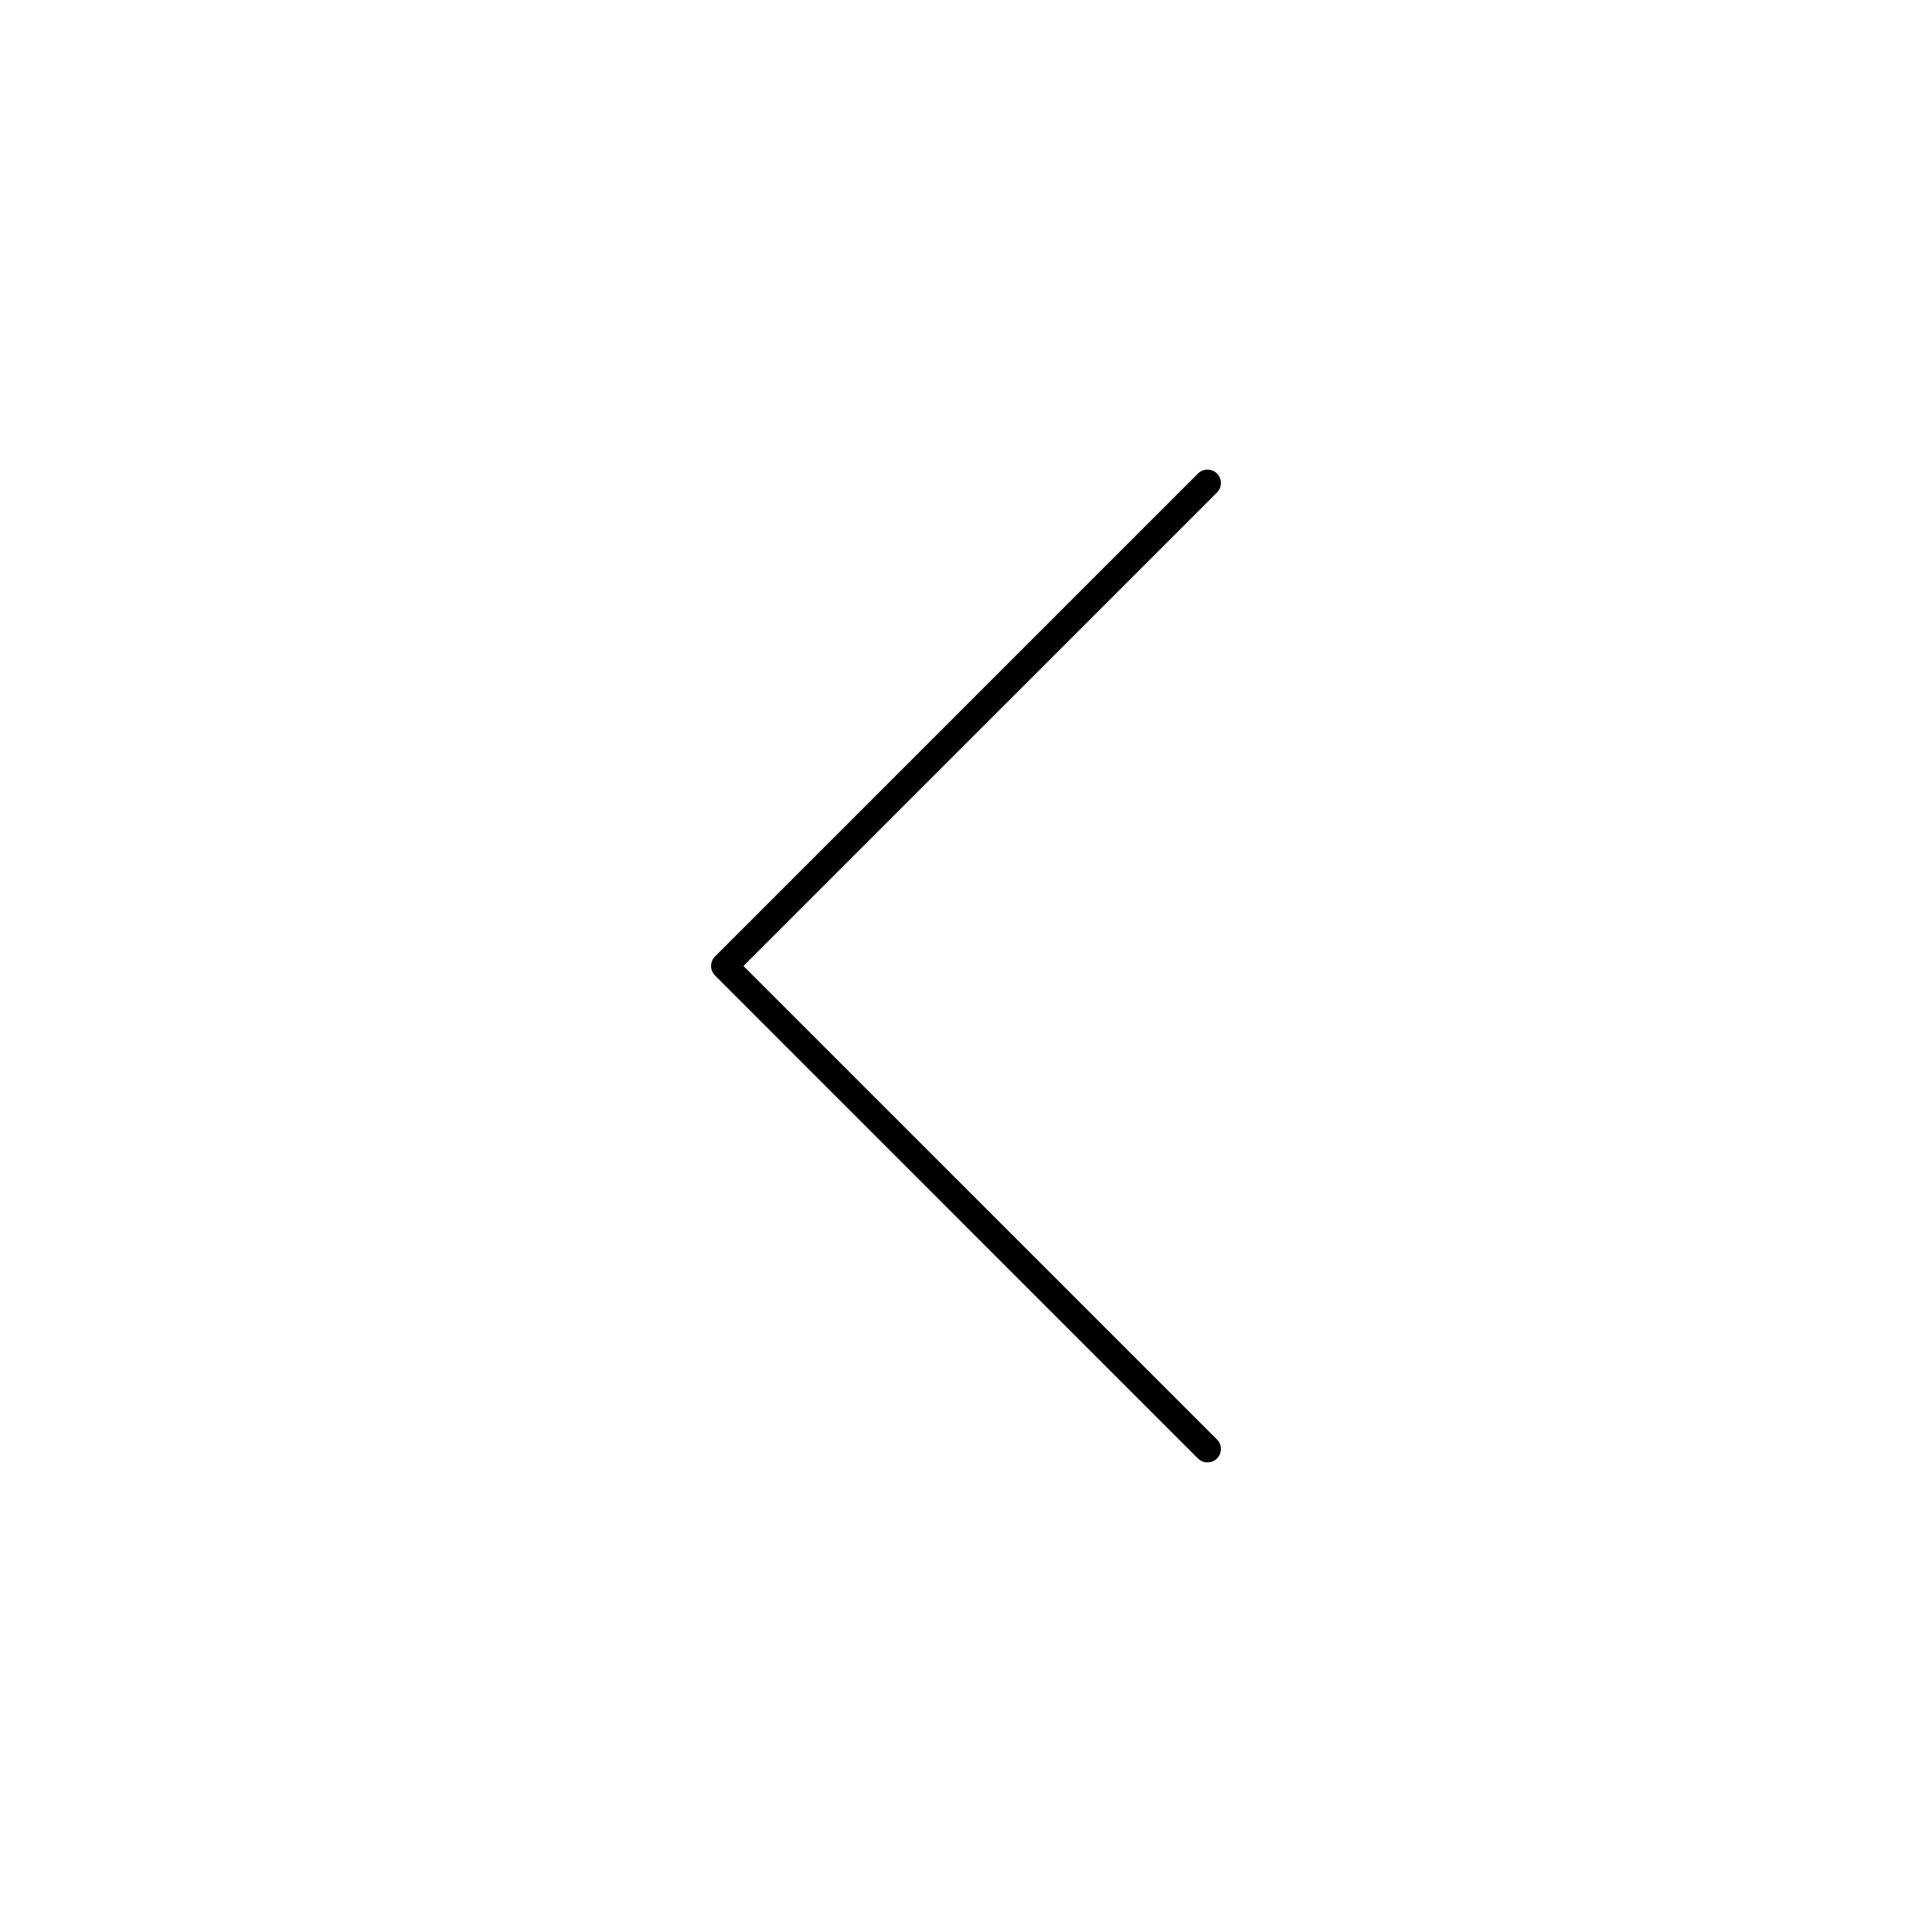
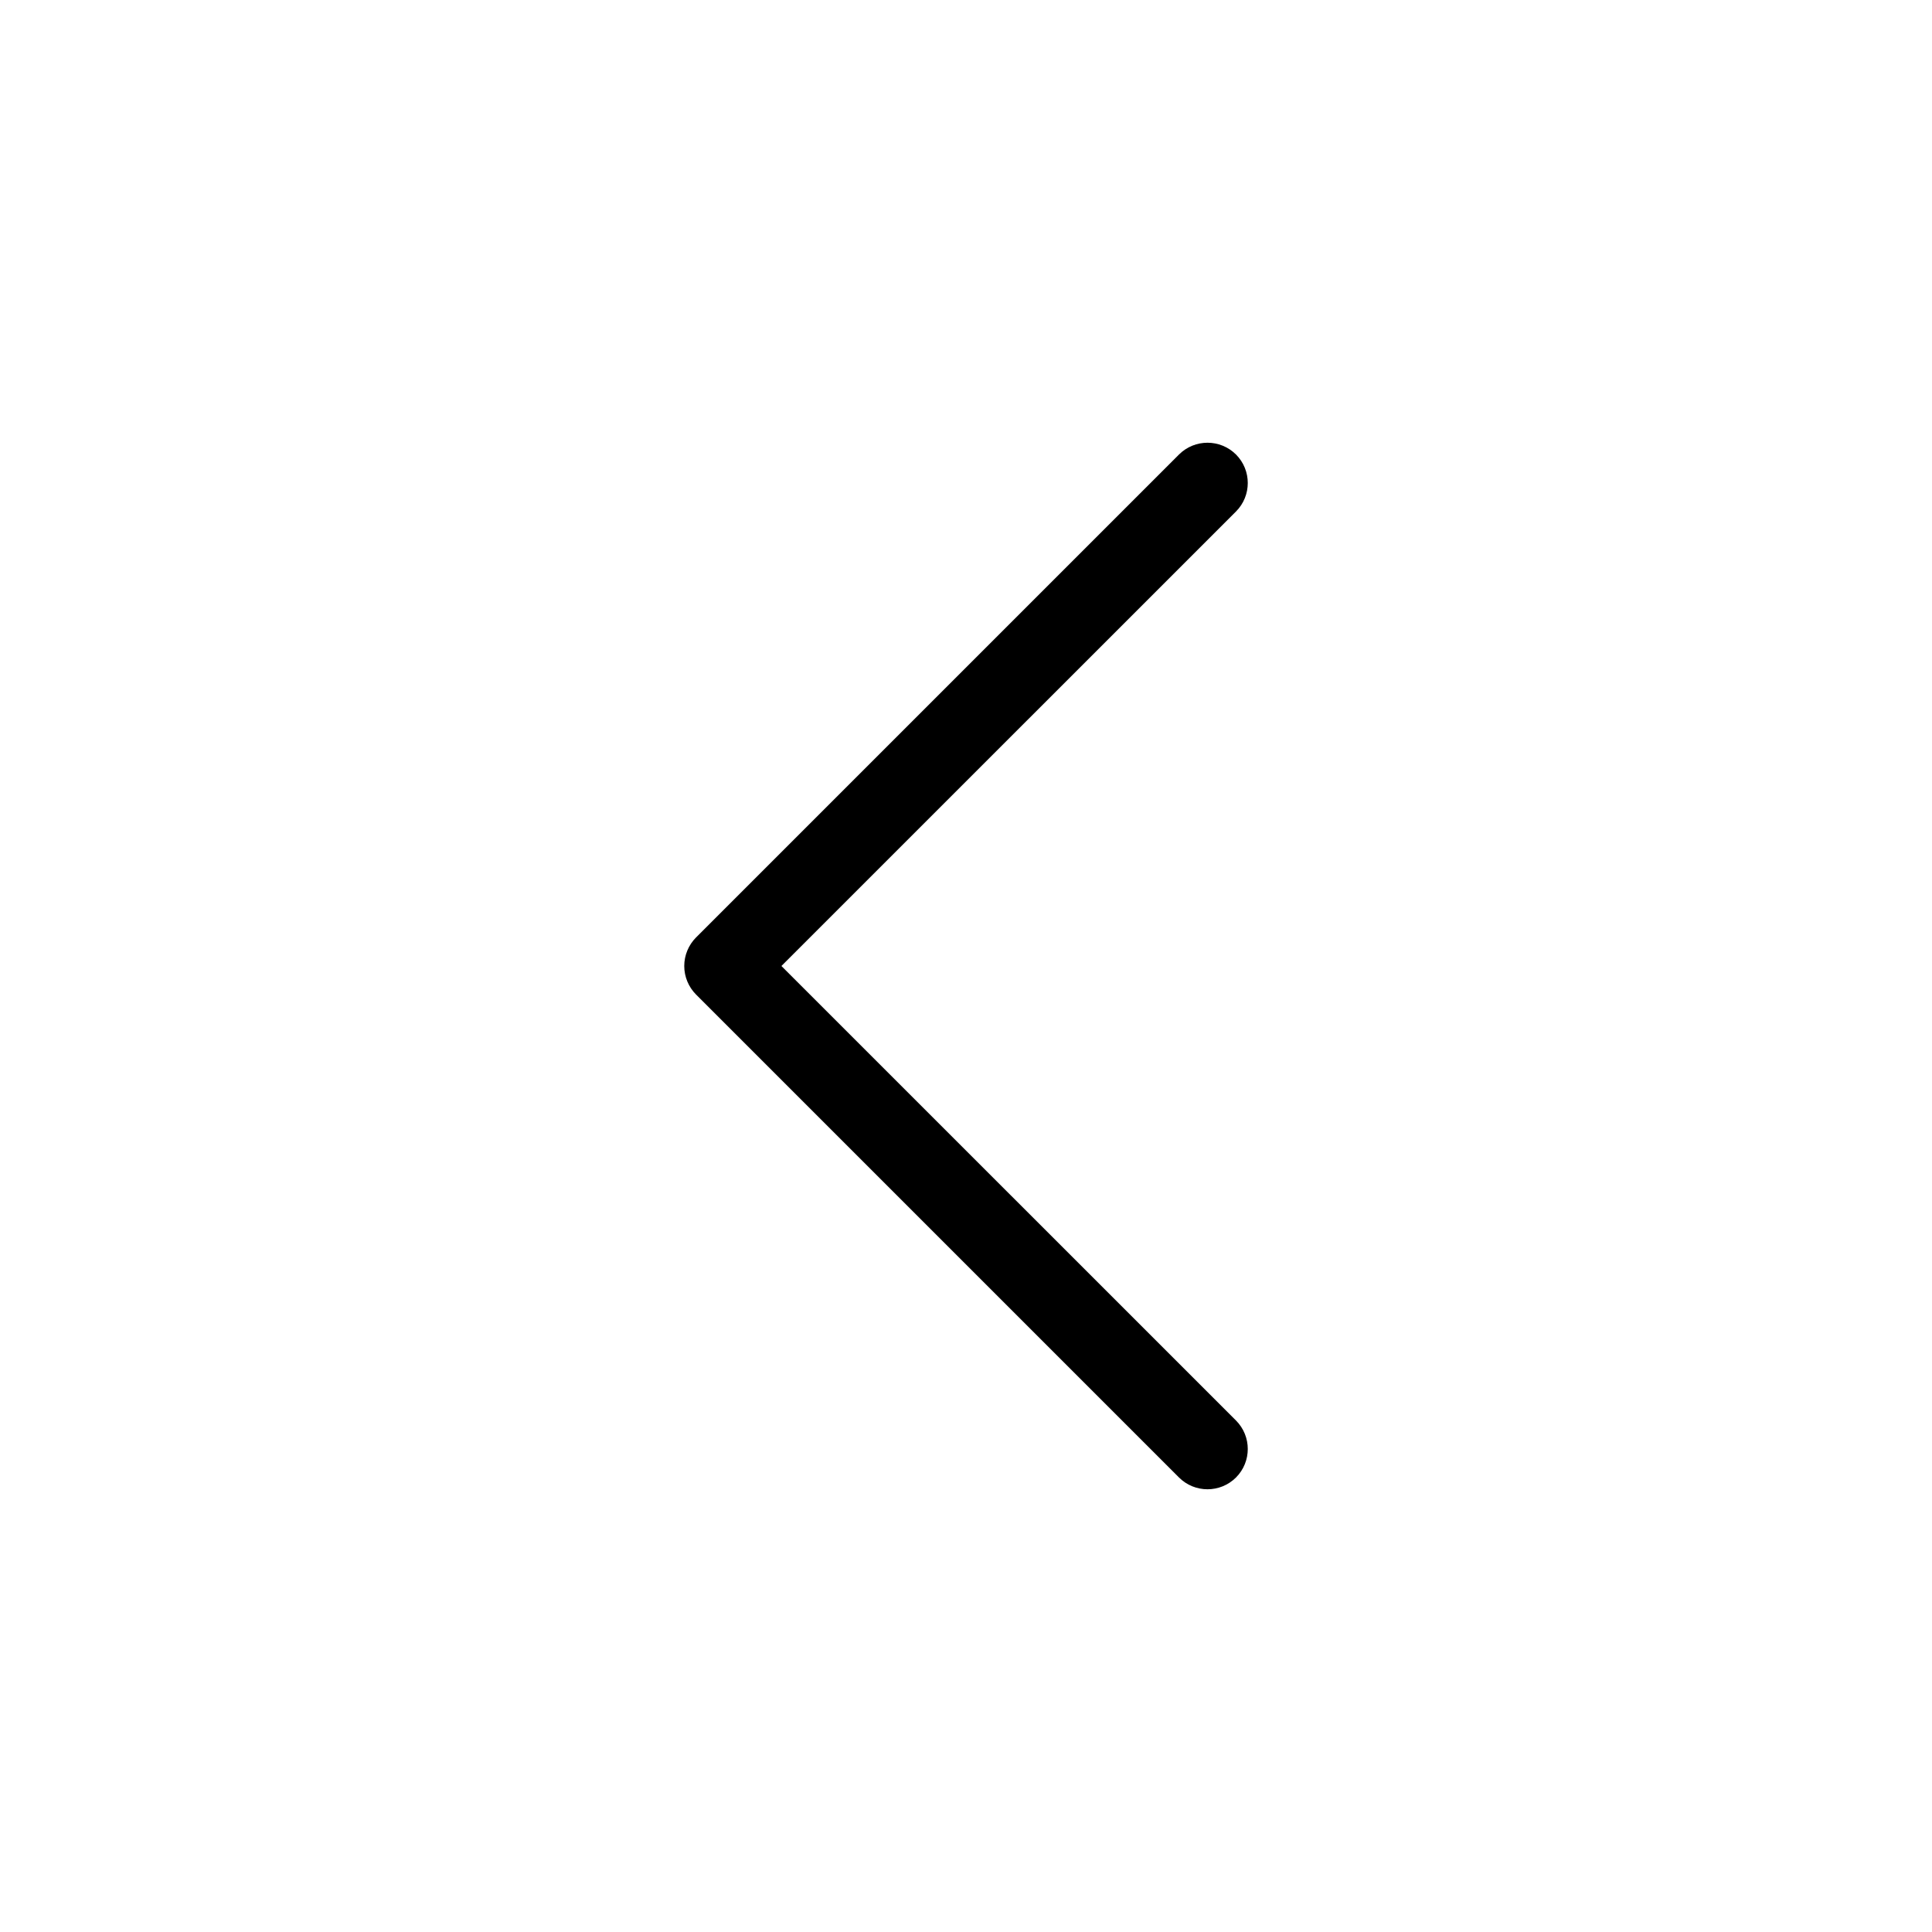
- <svg xmlns="http://www.w3.org/2000/svg" width="72" height="72" viewBox="0 0 72 72" fill="none">
-   <path fill-rule="evenodd" clip-rule="evenodd" d="M45.354 17.646C45.158 17.451 44.842 17.451 44.646 17.646L26.646 35.646C26.451 35.842 26.451 36.158 26.646 36.353L44.646 54.354C44.842 54.549 45.158 54.549 45.354 54.354C45.549 54.158 45.549 53.842 45.354 53.646L27.707 36L45.354 18.354C45.549 18.158 45.549 17.842 45.354 17.646Z" fill="currentColor" />
+ <svg xmlns="http://www.w3.org/2000/svg" width="24" height="24" viewBox="0 0 24 24" fill="none">
+   <path fill-rule="evenodd" clip-rule="evenodd" d="M15.354 5.646C15.158 5.451 14.842 5.451 14.646 5.646L8.646 11.646C8.553 11.74 8.5 11.867 8.5 12C8.5 12.133 8.553 12.26 8.646 12.354L14.646 18.354C14.842 18.549 15.158 18.549 15.354 18.354C15.549 18.158 15.549 17.842 15.354 17.646L9.707 12L15.354 6.354C15.549 6.158 15.549 5.842 15.354 5.646Z" fill="currentColor" />
</svg>
